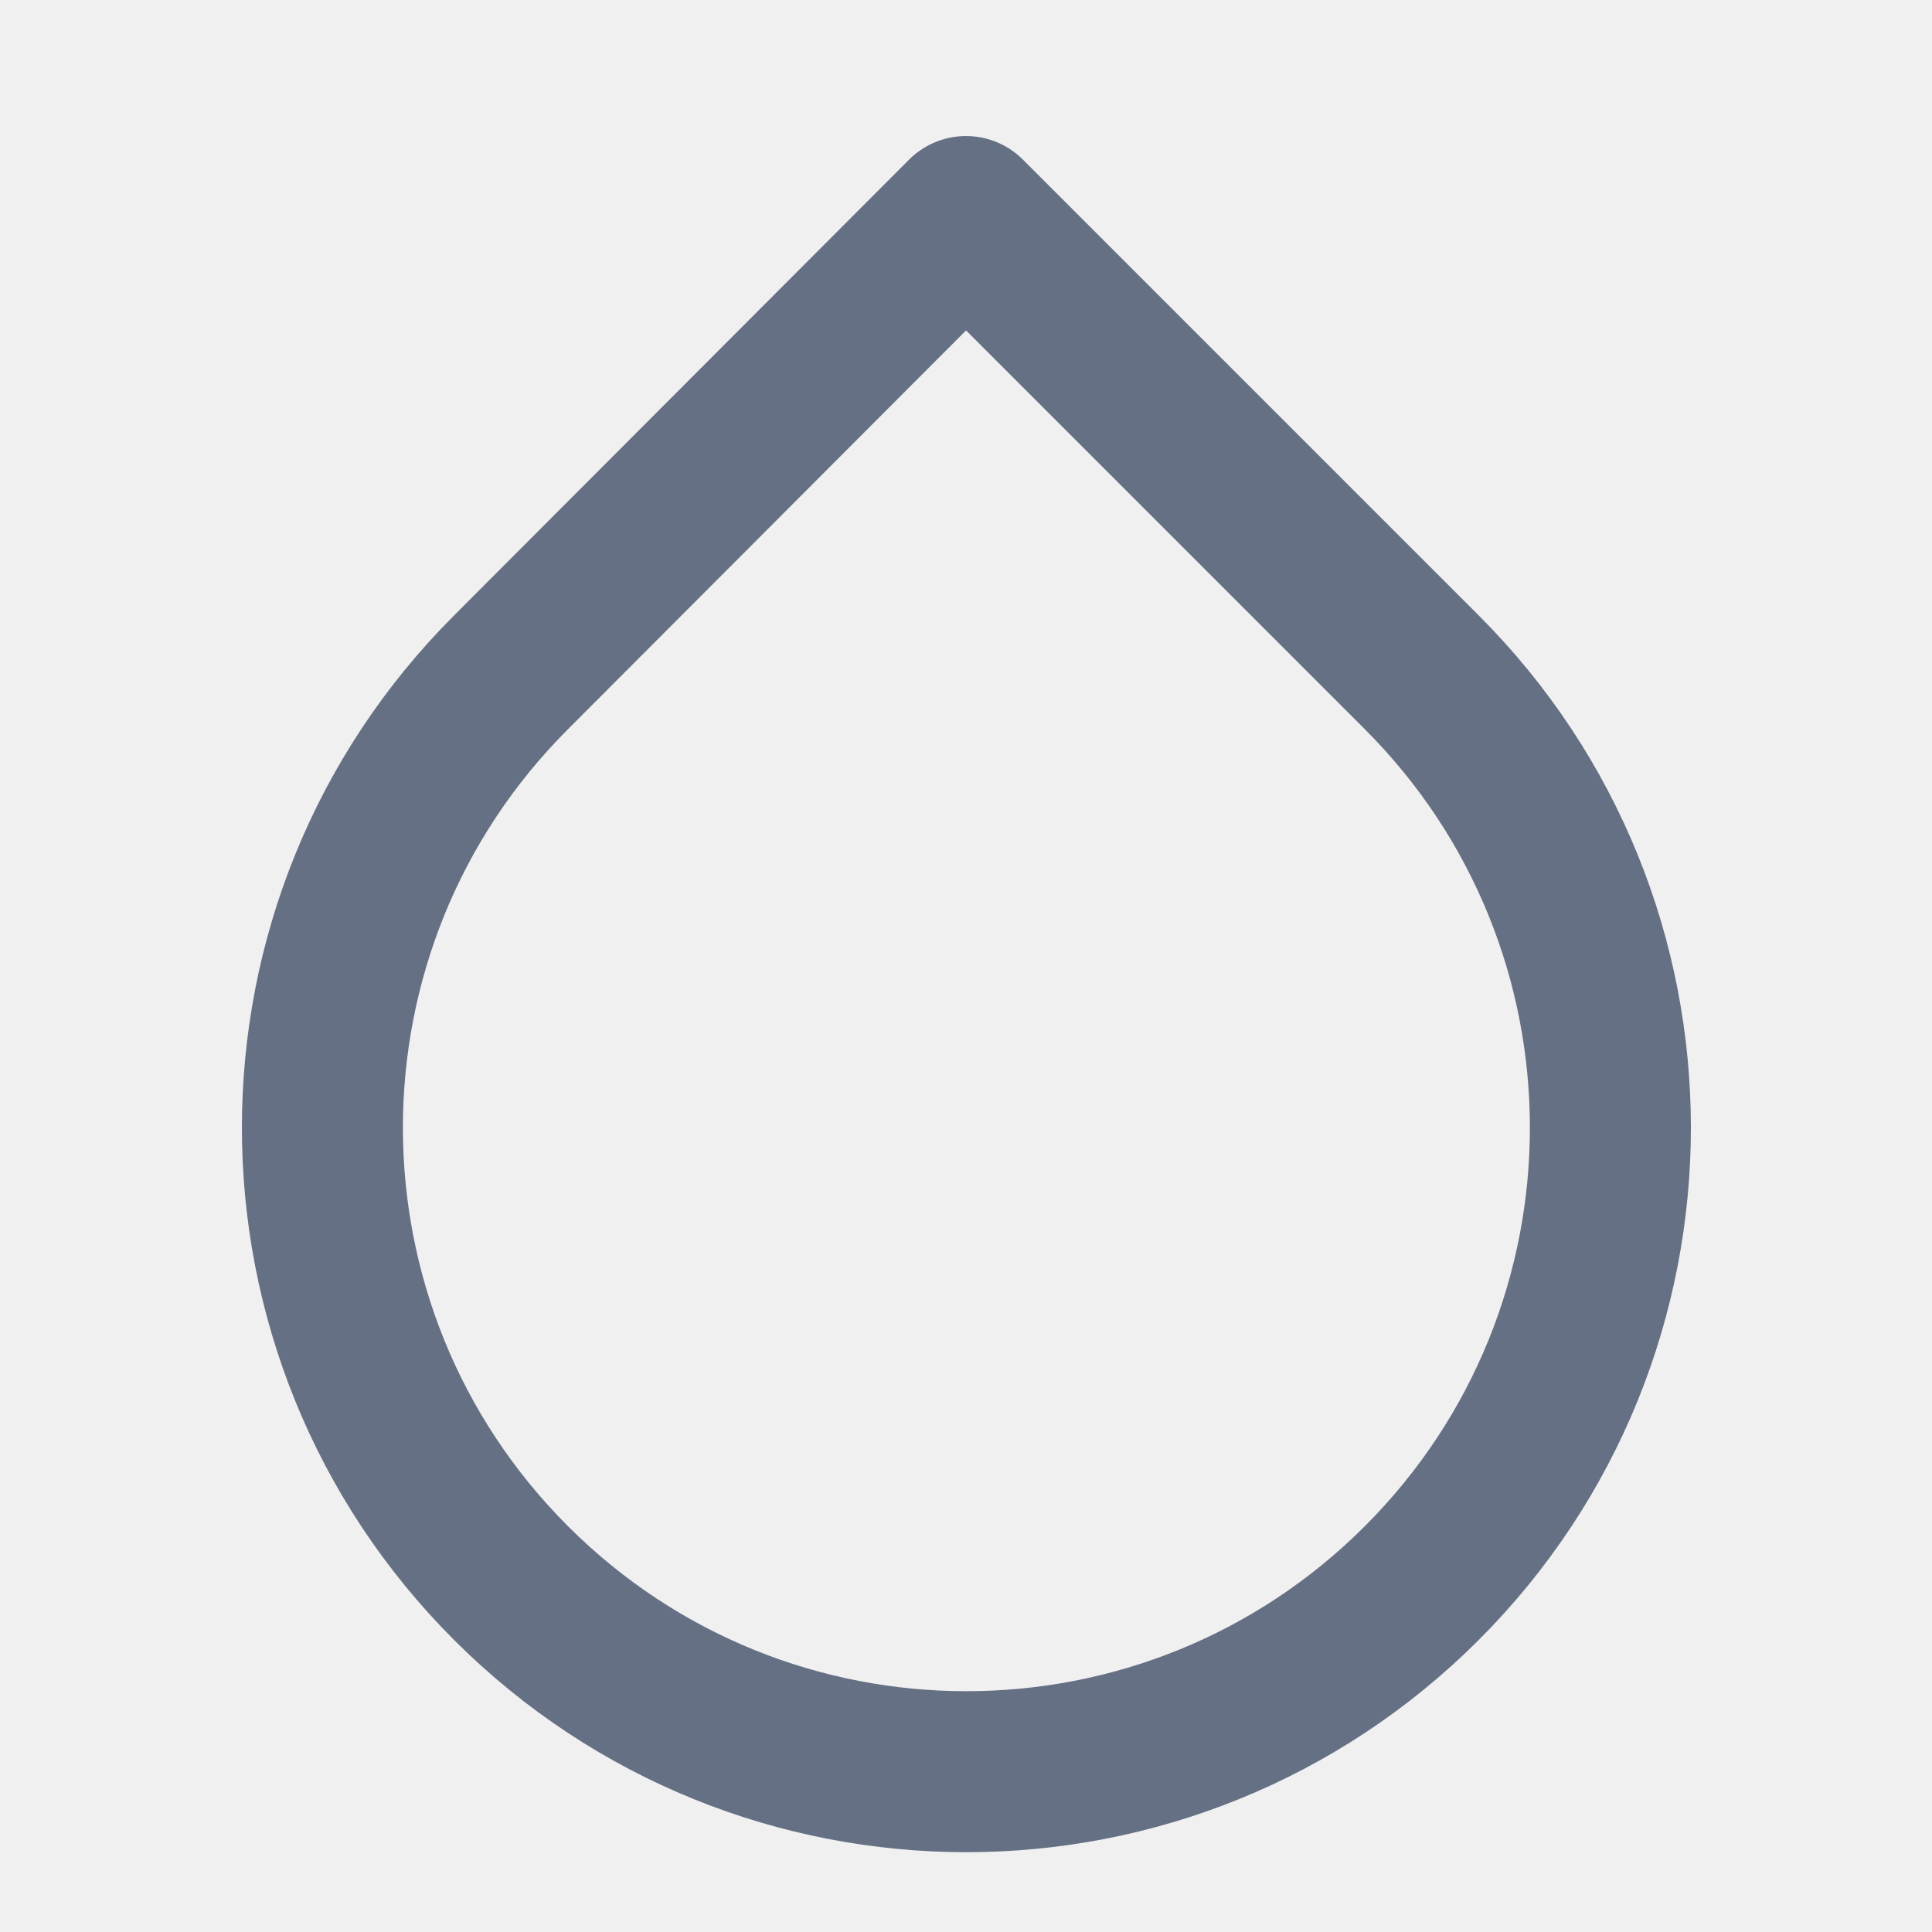
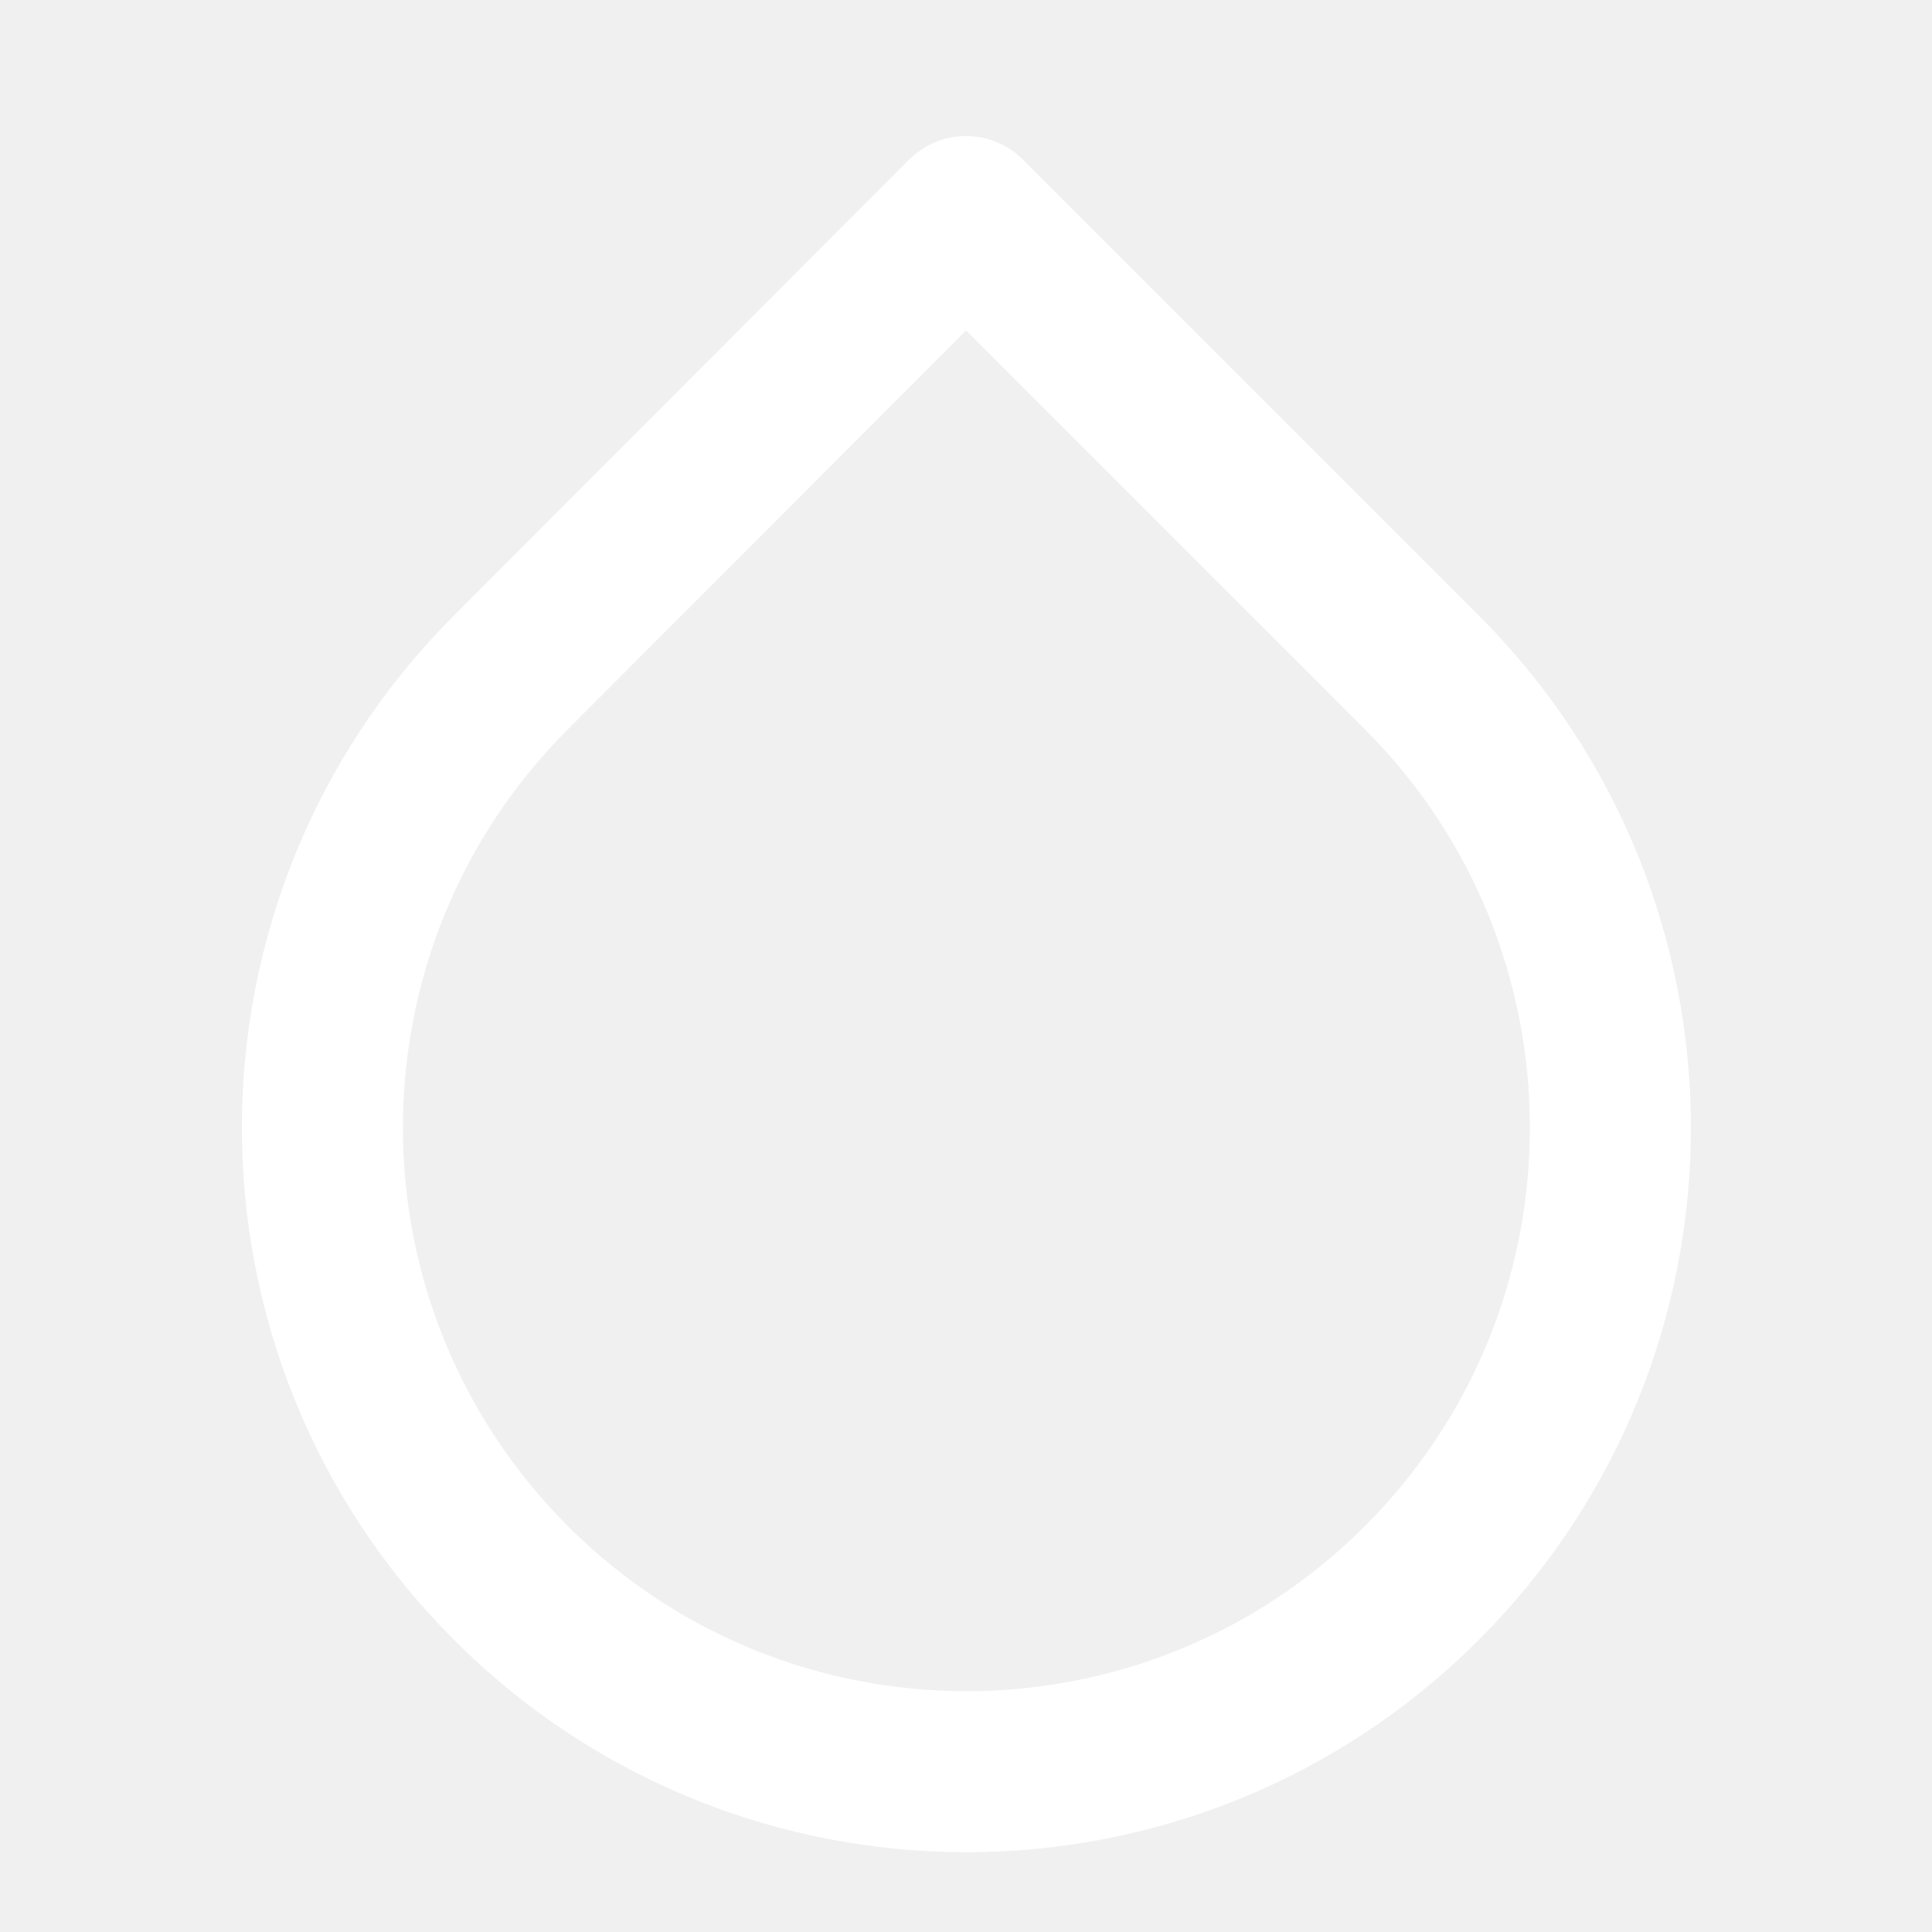
<svg xmlns="http://www.w3.org/2000/svg" width="24" height="24" fill="none">
-   <path d="M12 2.69l5.66 5.66a8 8 0 11-11.31 0L12 2.69z" stroke="#667085" stroke-width="2" stroke-linecap="round" stroke-linejoin="round" />
+   <path d="M12 2.69l5.66 5.66a8 8 0 11-11.31 0L12 2.69z" stroke="#fff" stroke-width="2" stroke-linecap="round" stroke-linejoin="round" />
</svg>
